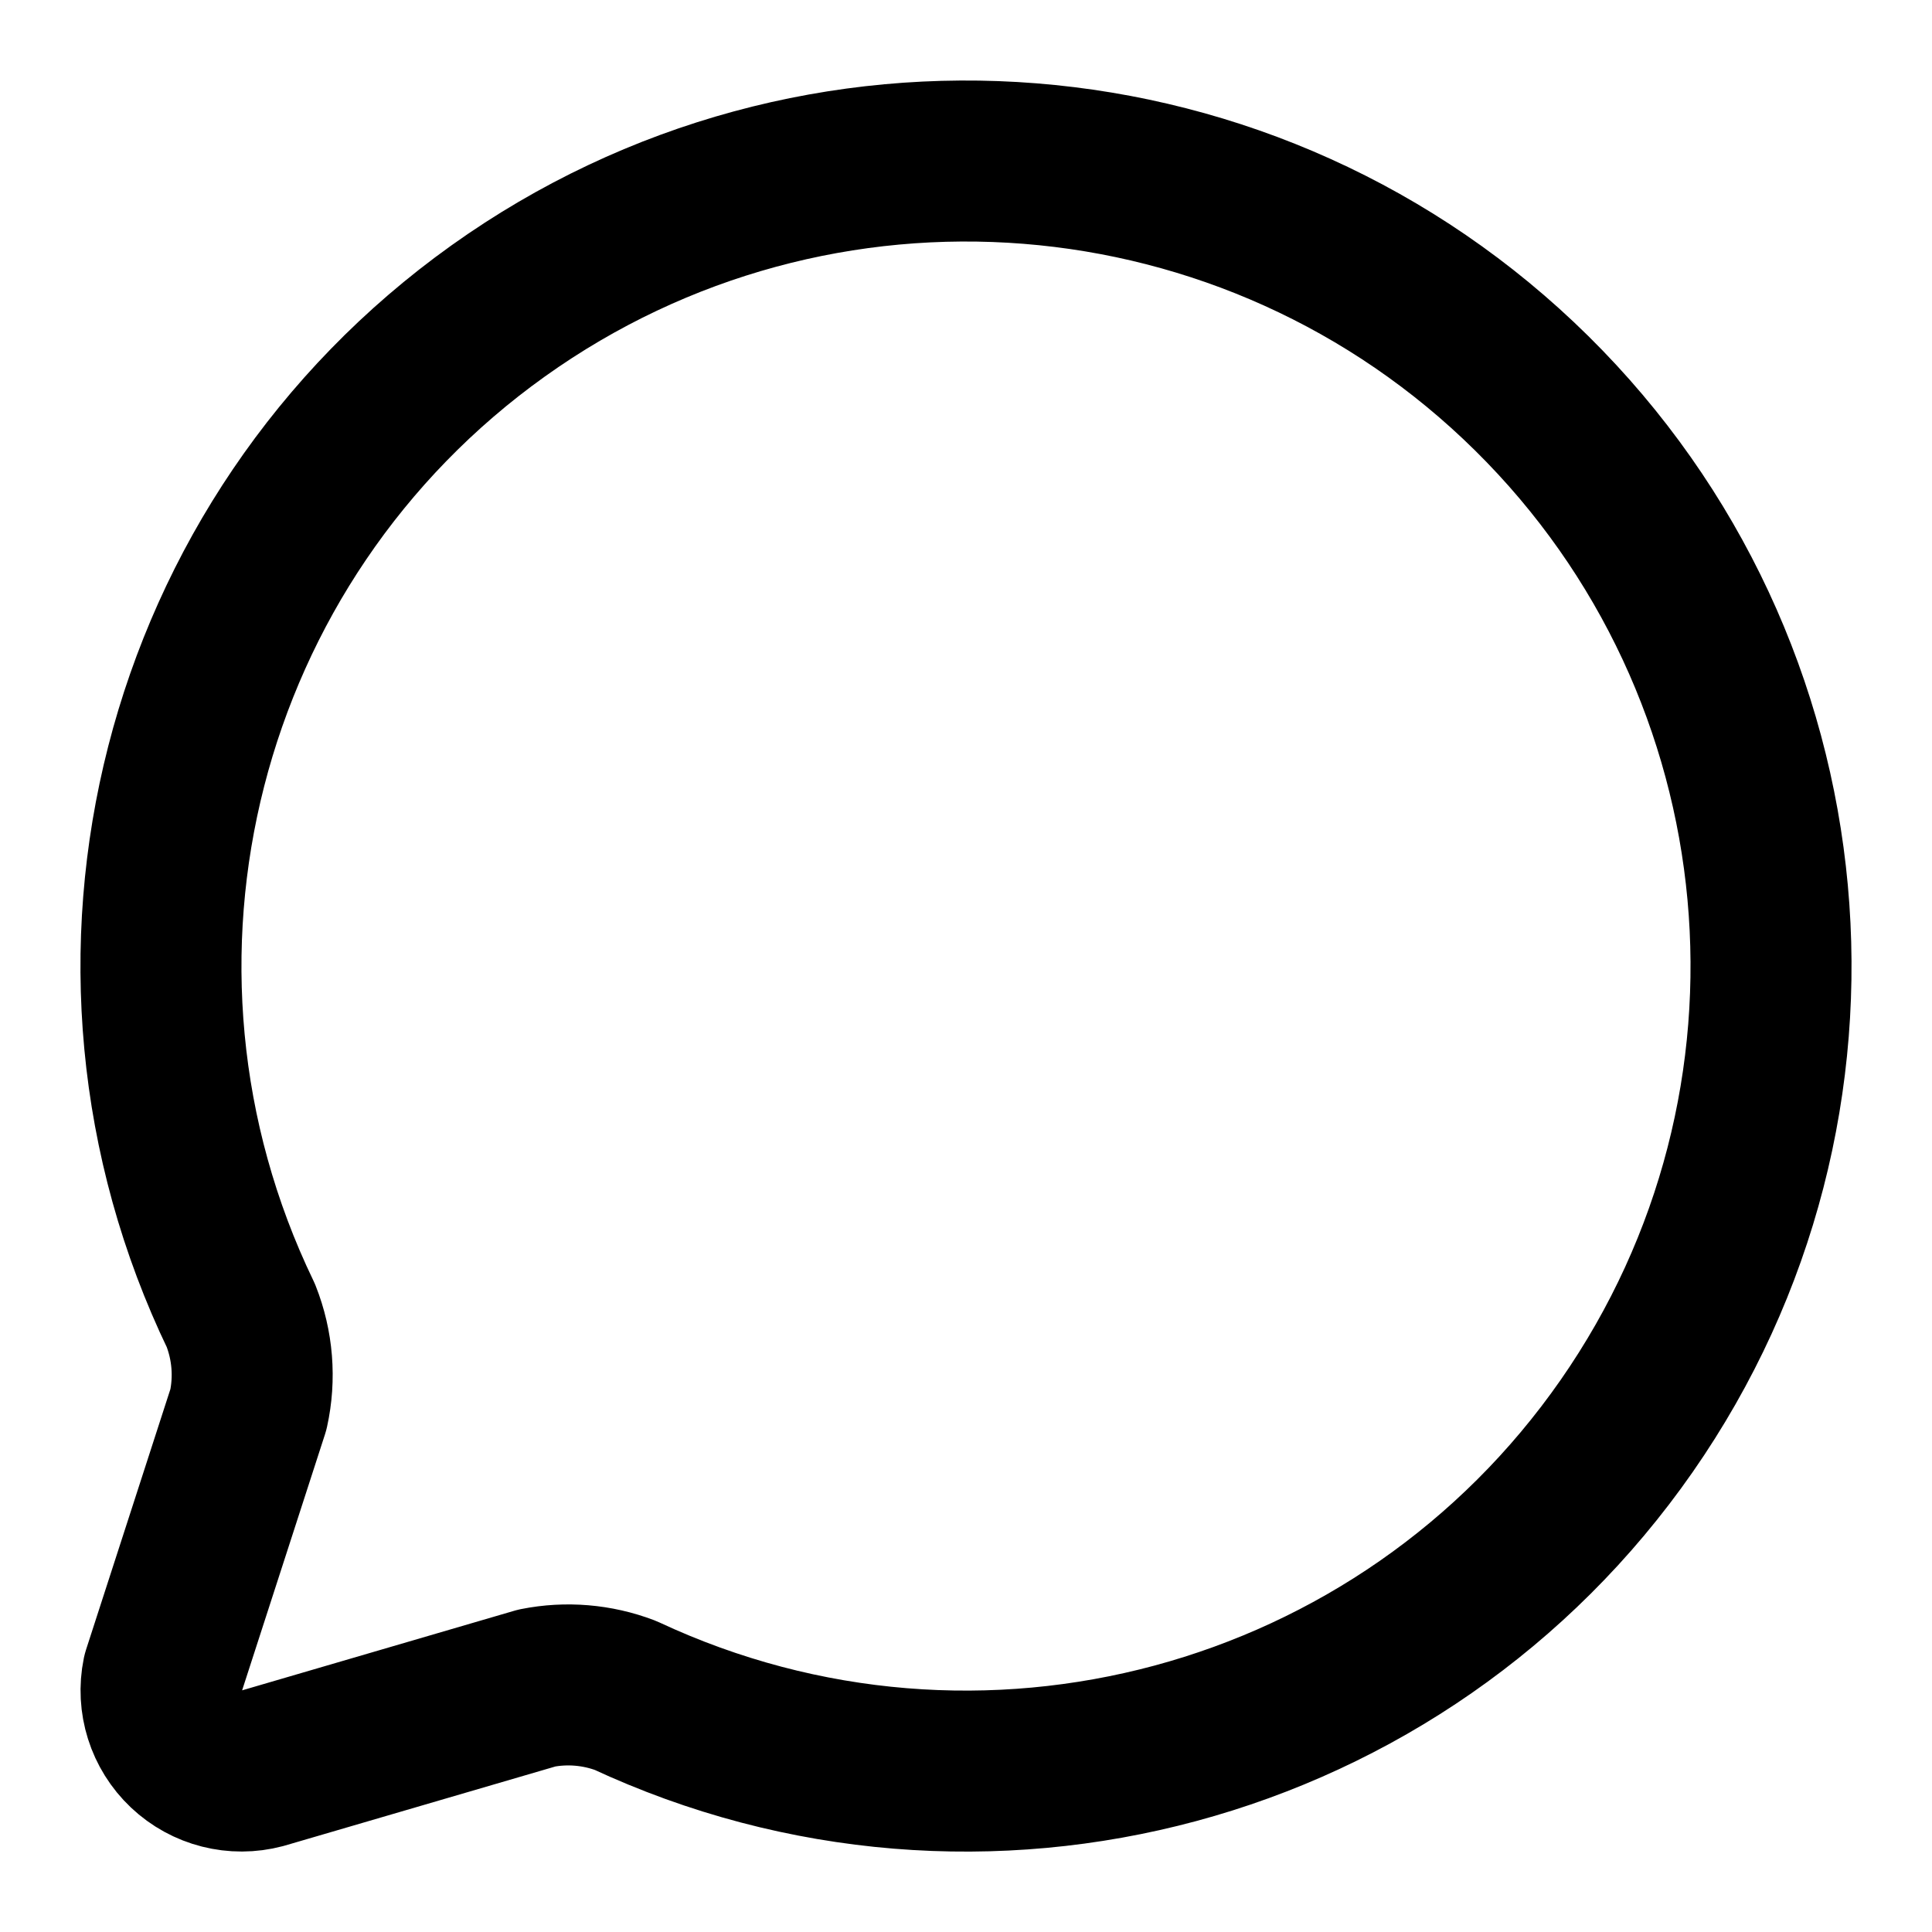
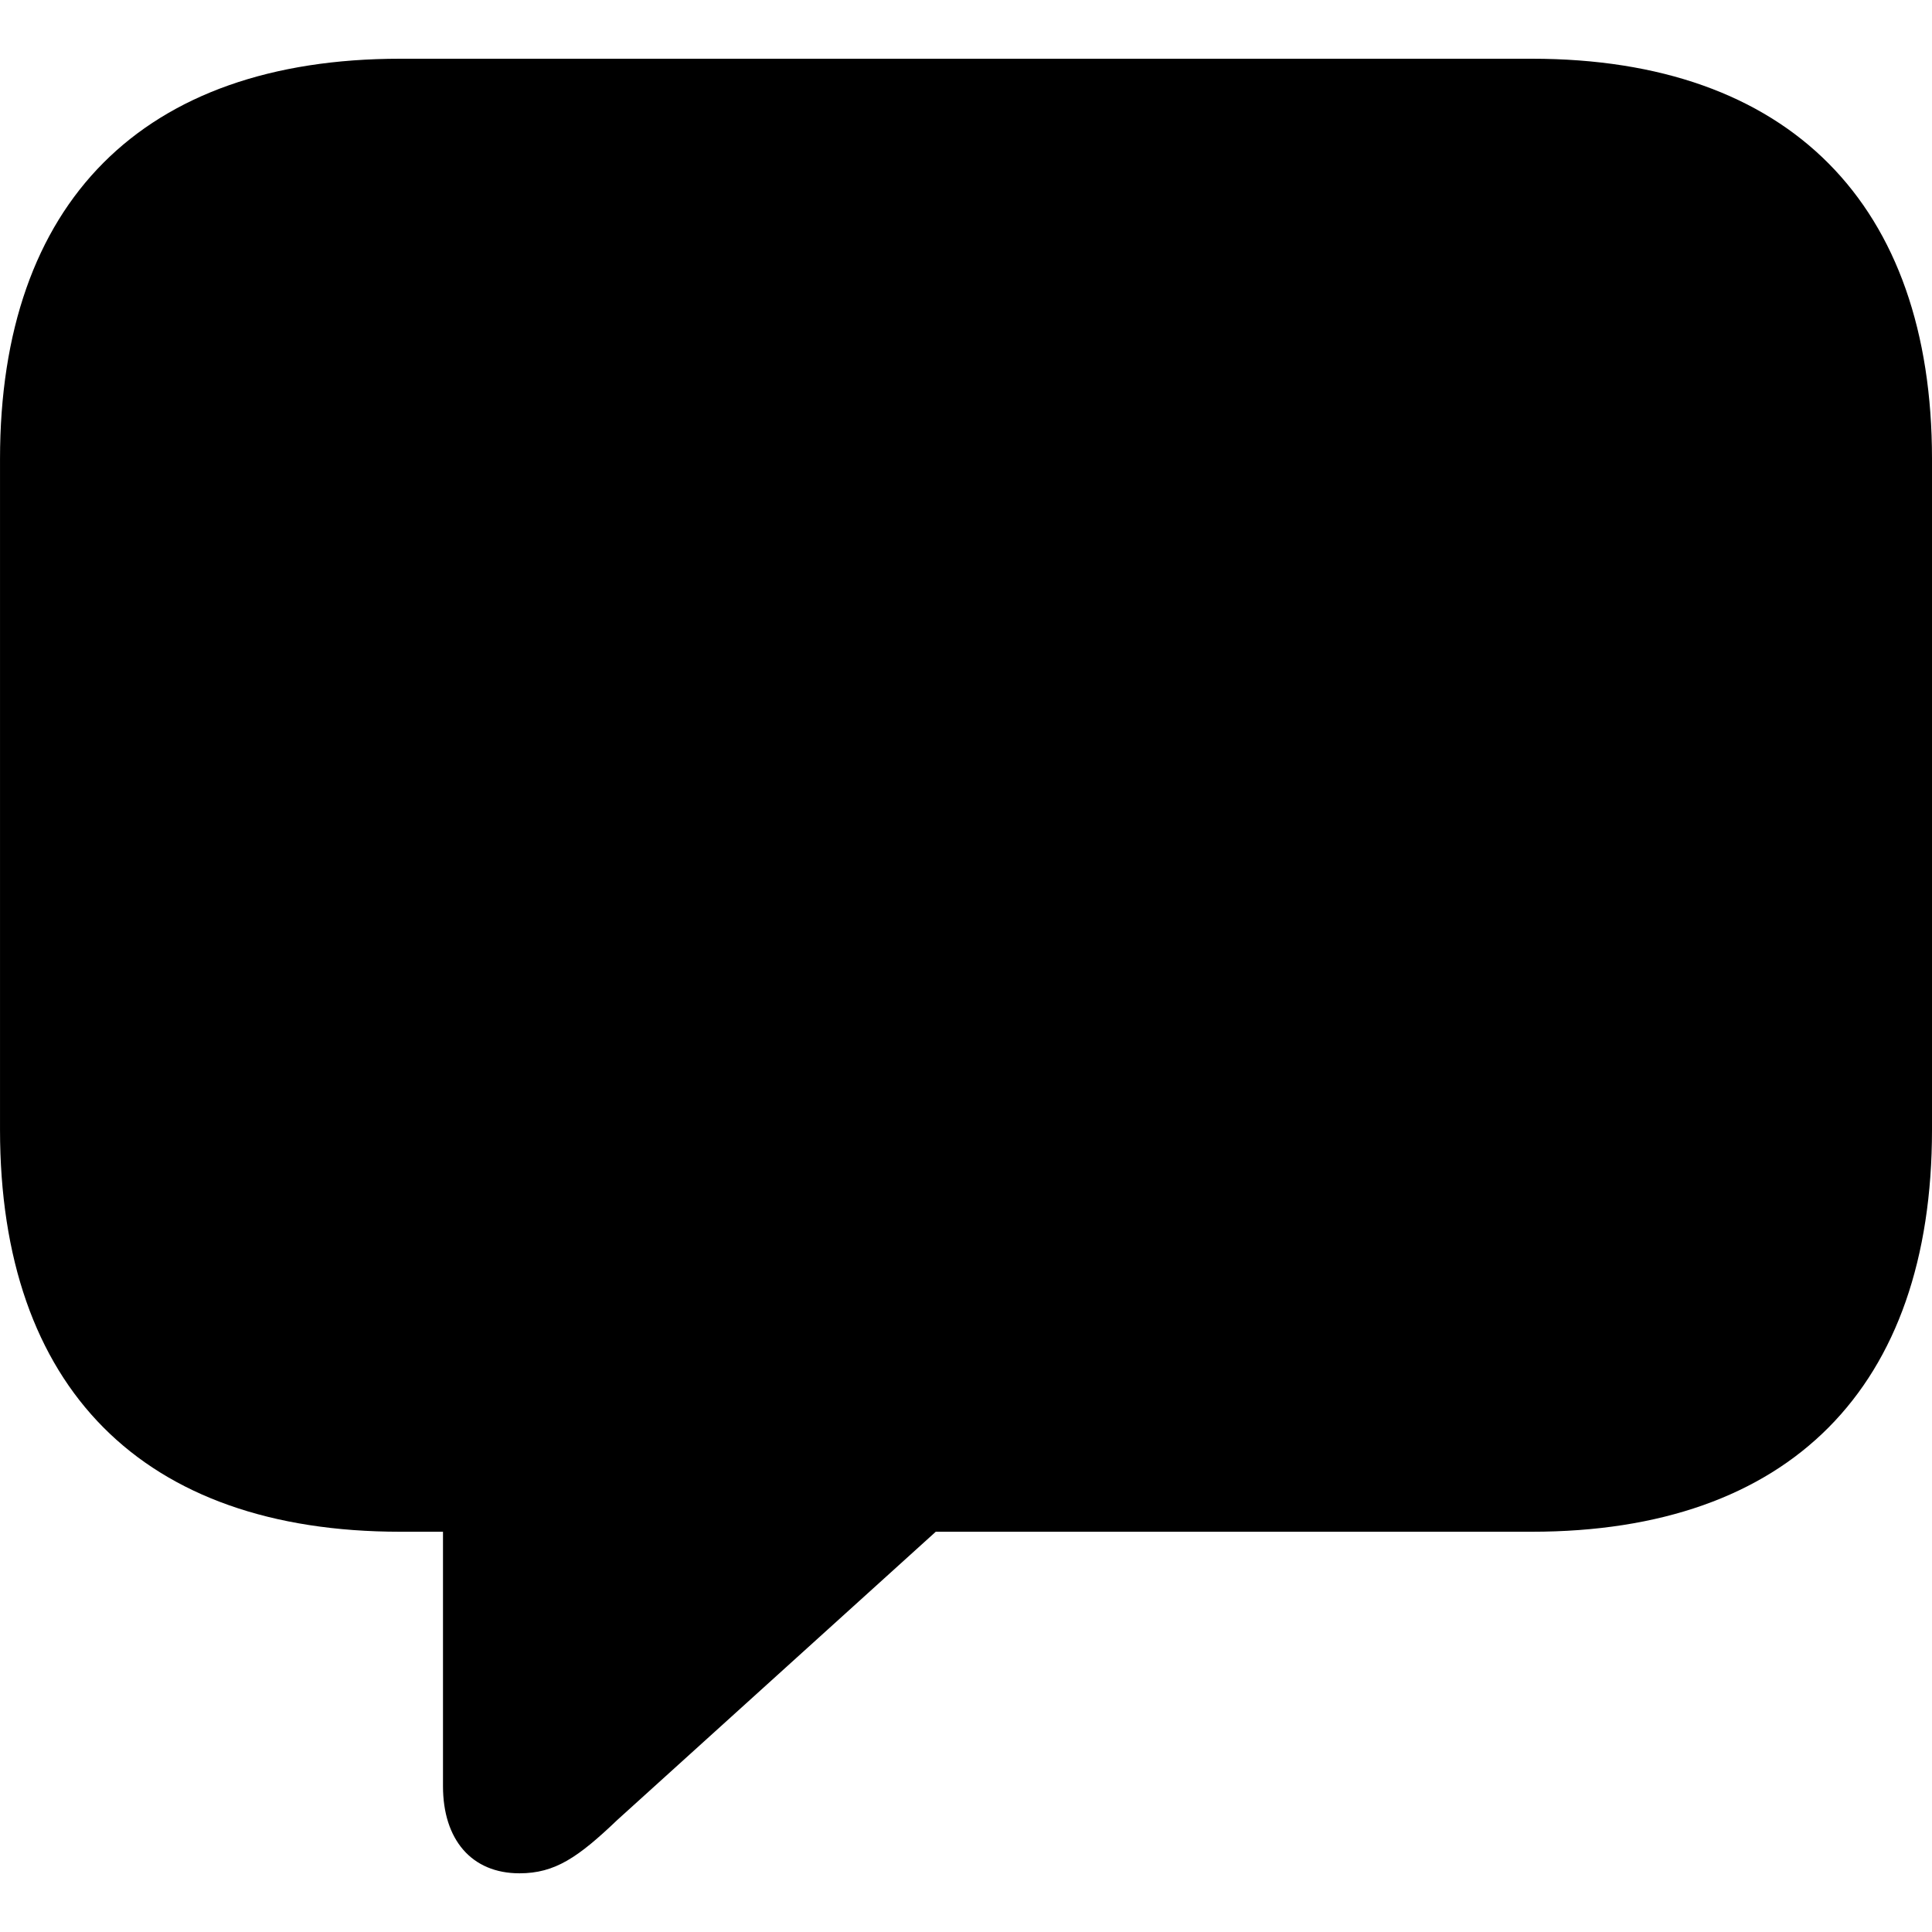
- <svg xmlns="http://www.w3.org/2000/svg" class="lucide lucide-message-circle" width="24" height="24" viewBox="0 0 24 24" fill="none" stroke="currentColor" stroke-width="2" stroke-linecap="round" stroke-linejoin="round">
-   <path d="M2.992 16.342a2 2 0 0 1 .094 1.167l-1.065 3.29a1 1 0 0 0 1.236 1.168l3.413-.998a2 2 0 0 1 1.099.092 10 10 0 1 0-4.777-4.719" />
+ <svg xmlns="http://www.w3.org/2000/svg" viewBox="6.246 36.697 52.997 52.997">
+   <g transform="scale(0.0488,-0.0488) translate(0,-1950)">
+     <path d="M420 145C440 145 453 154 475 175L654 337H989C1134 337 1214 418 1214 563V940C1214 1083 1134 1165 989 1165H353C208 1165 128 1084 128 940V563C128 418 208 337 353 337H377V194C377 164 393 145 420 145Z" fill="currentColor" />
+   </g>
</svg>
